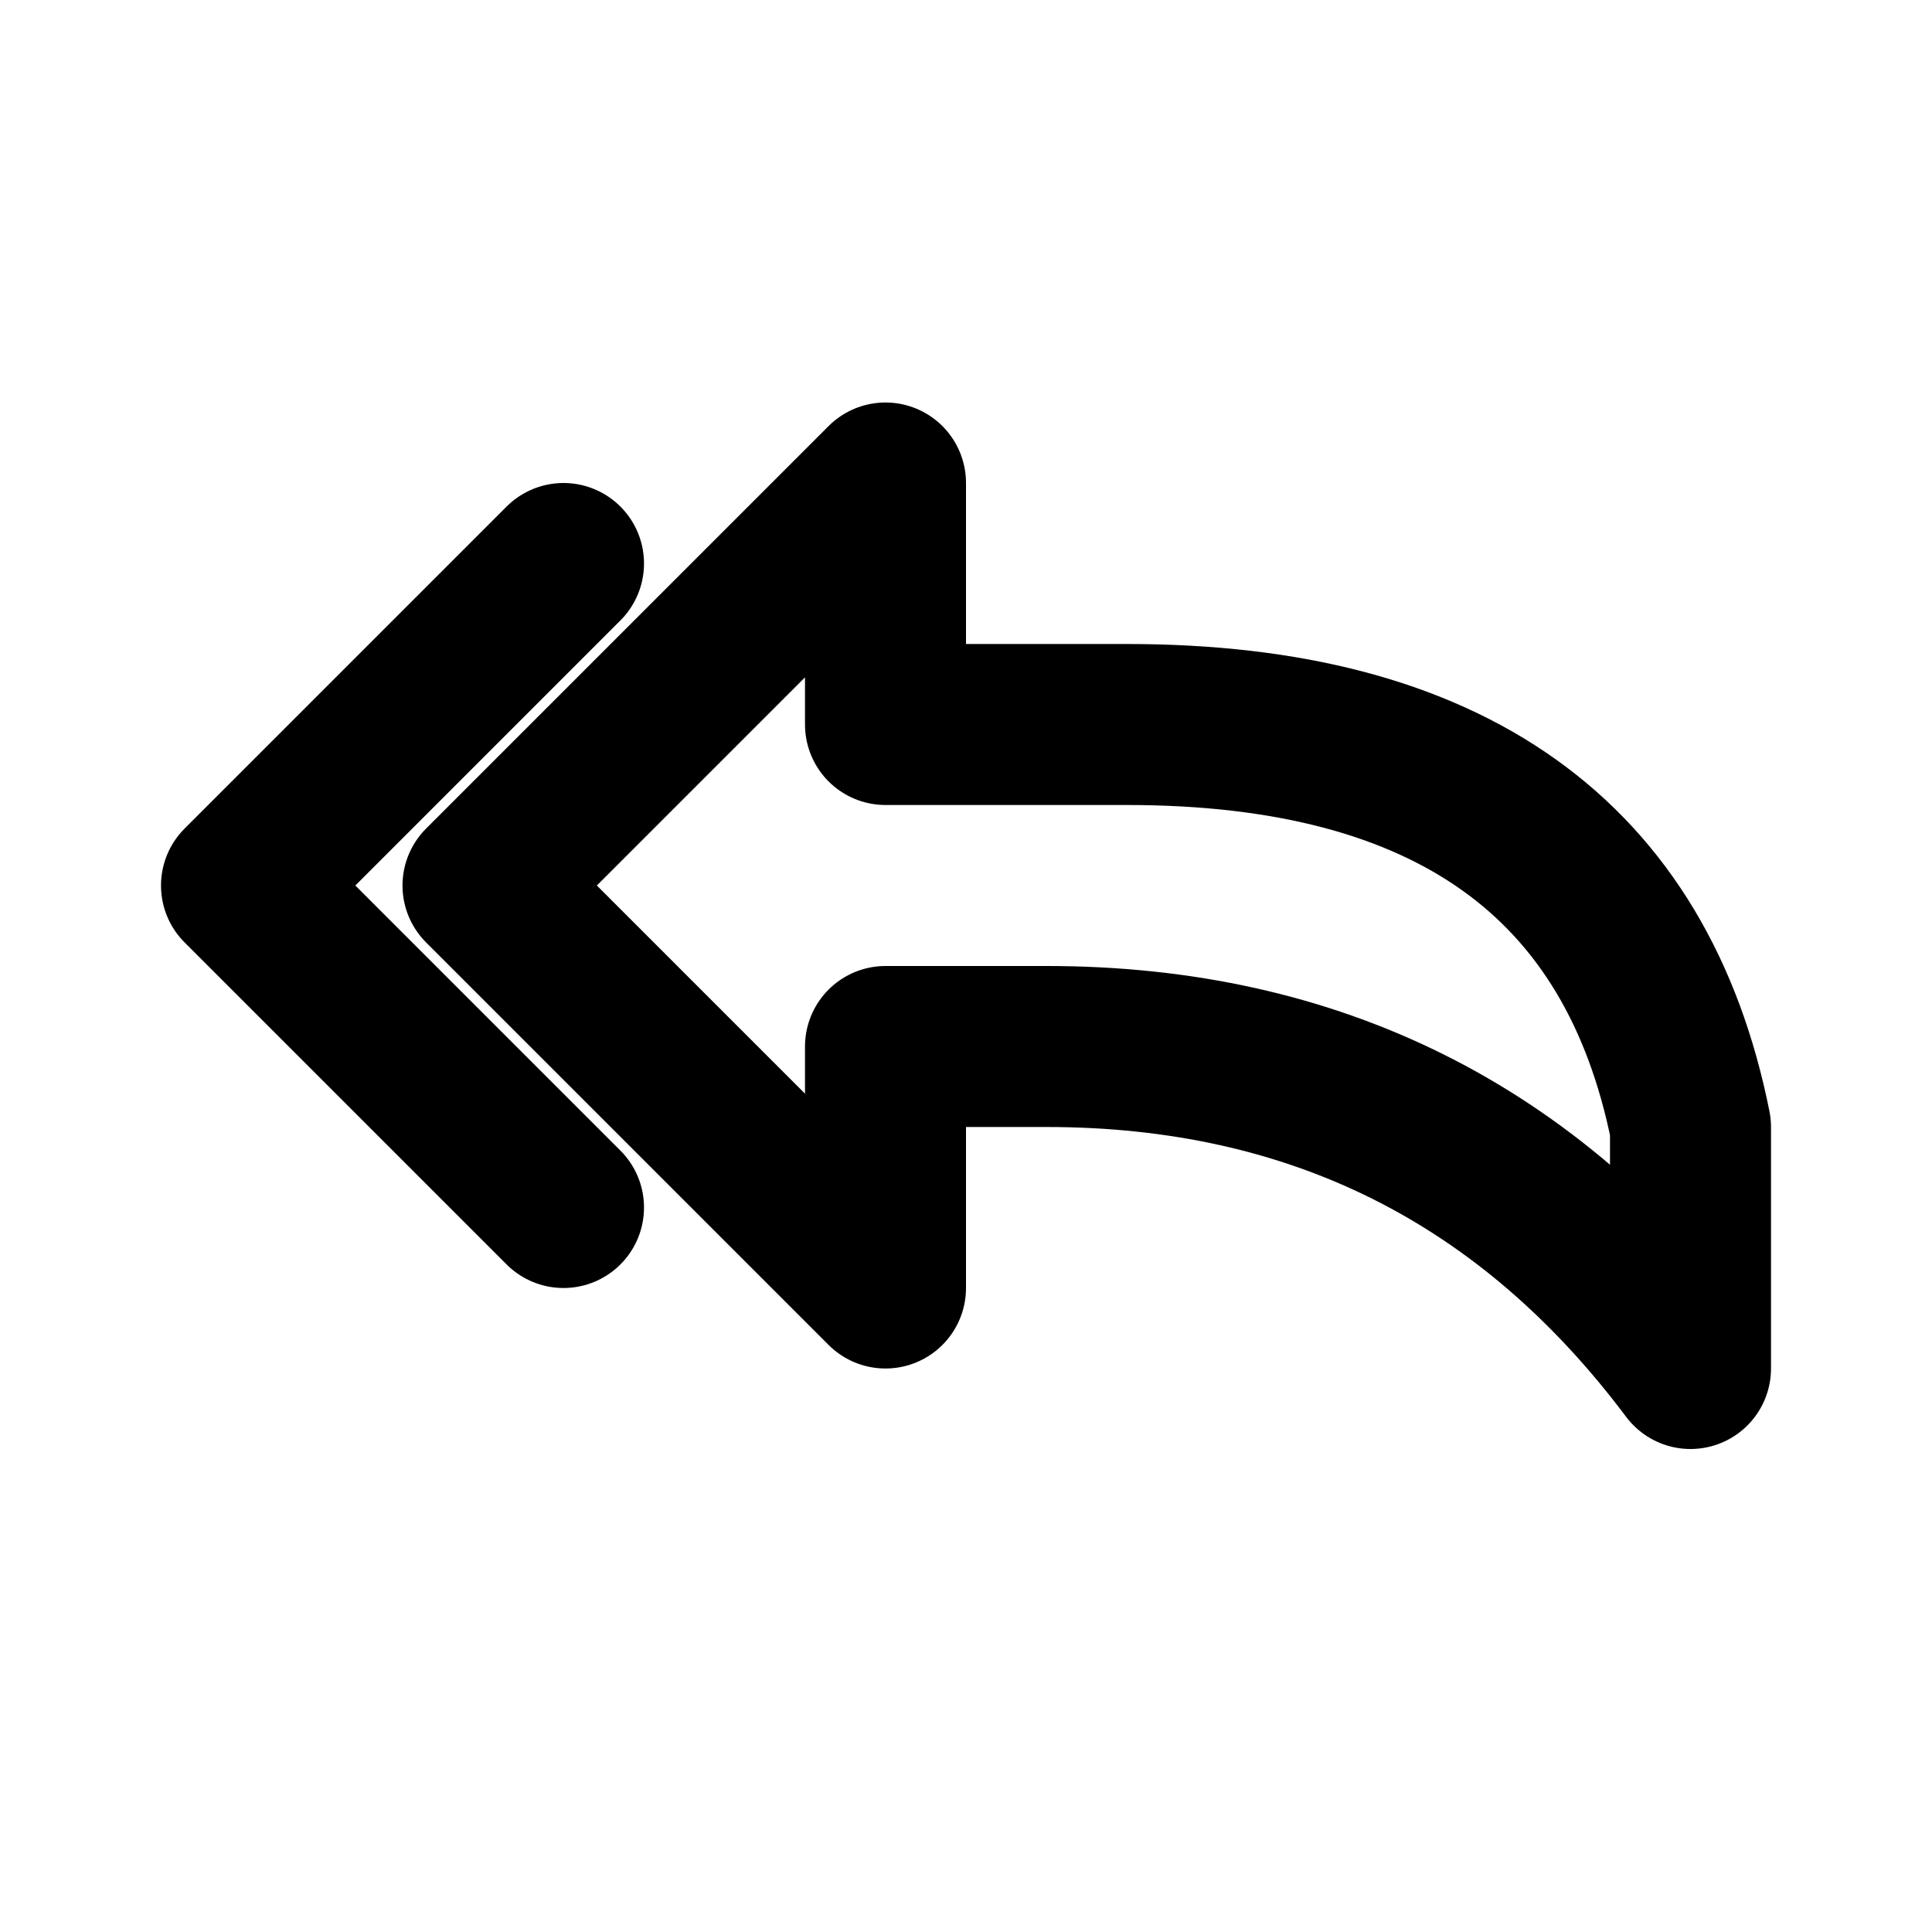
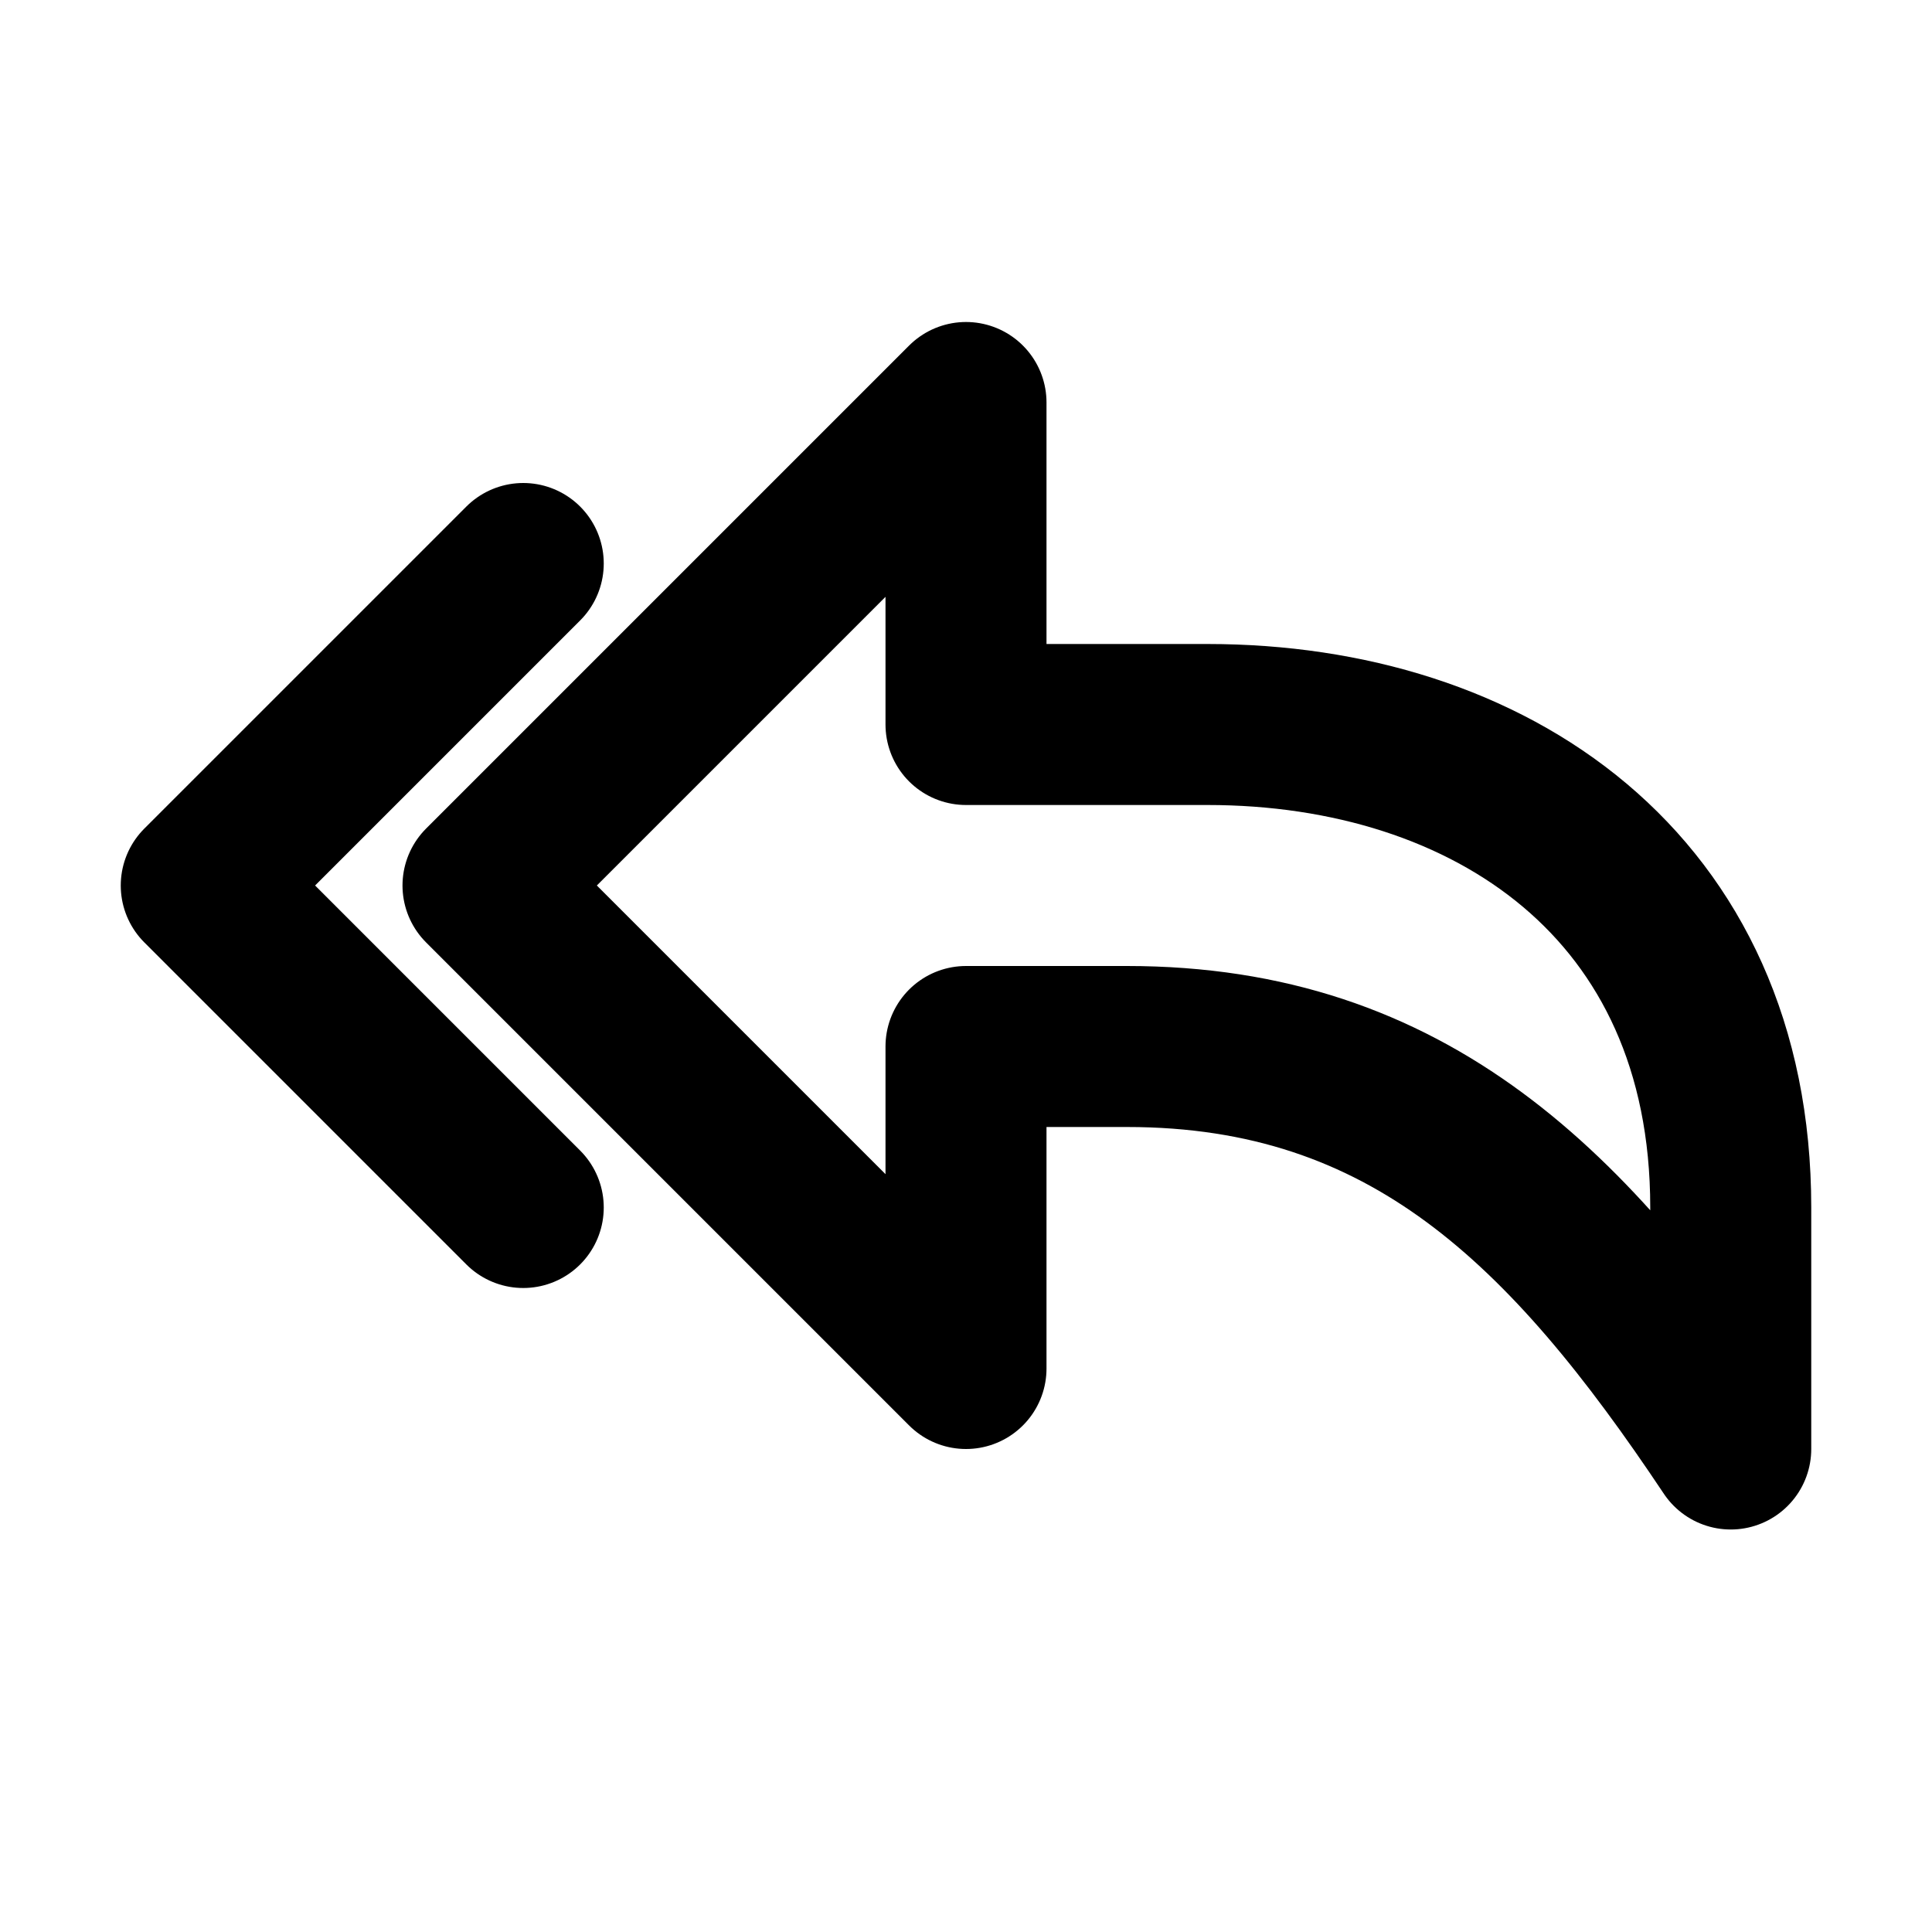
<svg xmlns="http://www.w3.org/2000/svg" viewBox="0 0 24 24" fill="none" stroke="currentColor" stroke-width="2" stroke-linecap="round" stroke-linejoin="round">
-   <path d="m7 7-4 4 4 4m4-9-5 5 5 5v-3h2q5 0 8 4v-3q-1-5-7-5h-3Z" />
+   <path d="M6.5 7 2.5 11l4 4M12 5l-6 6 6 6v-4h2c3.5 0 5.5 2 7.5 5v-3c0-4-3-6-6.5-6h-3Z" />
</svg>
